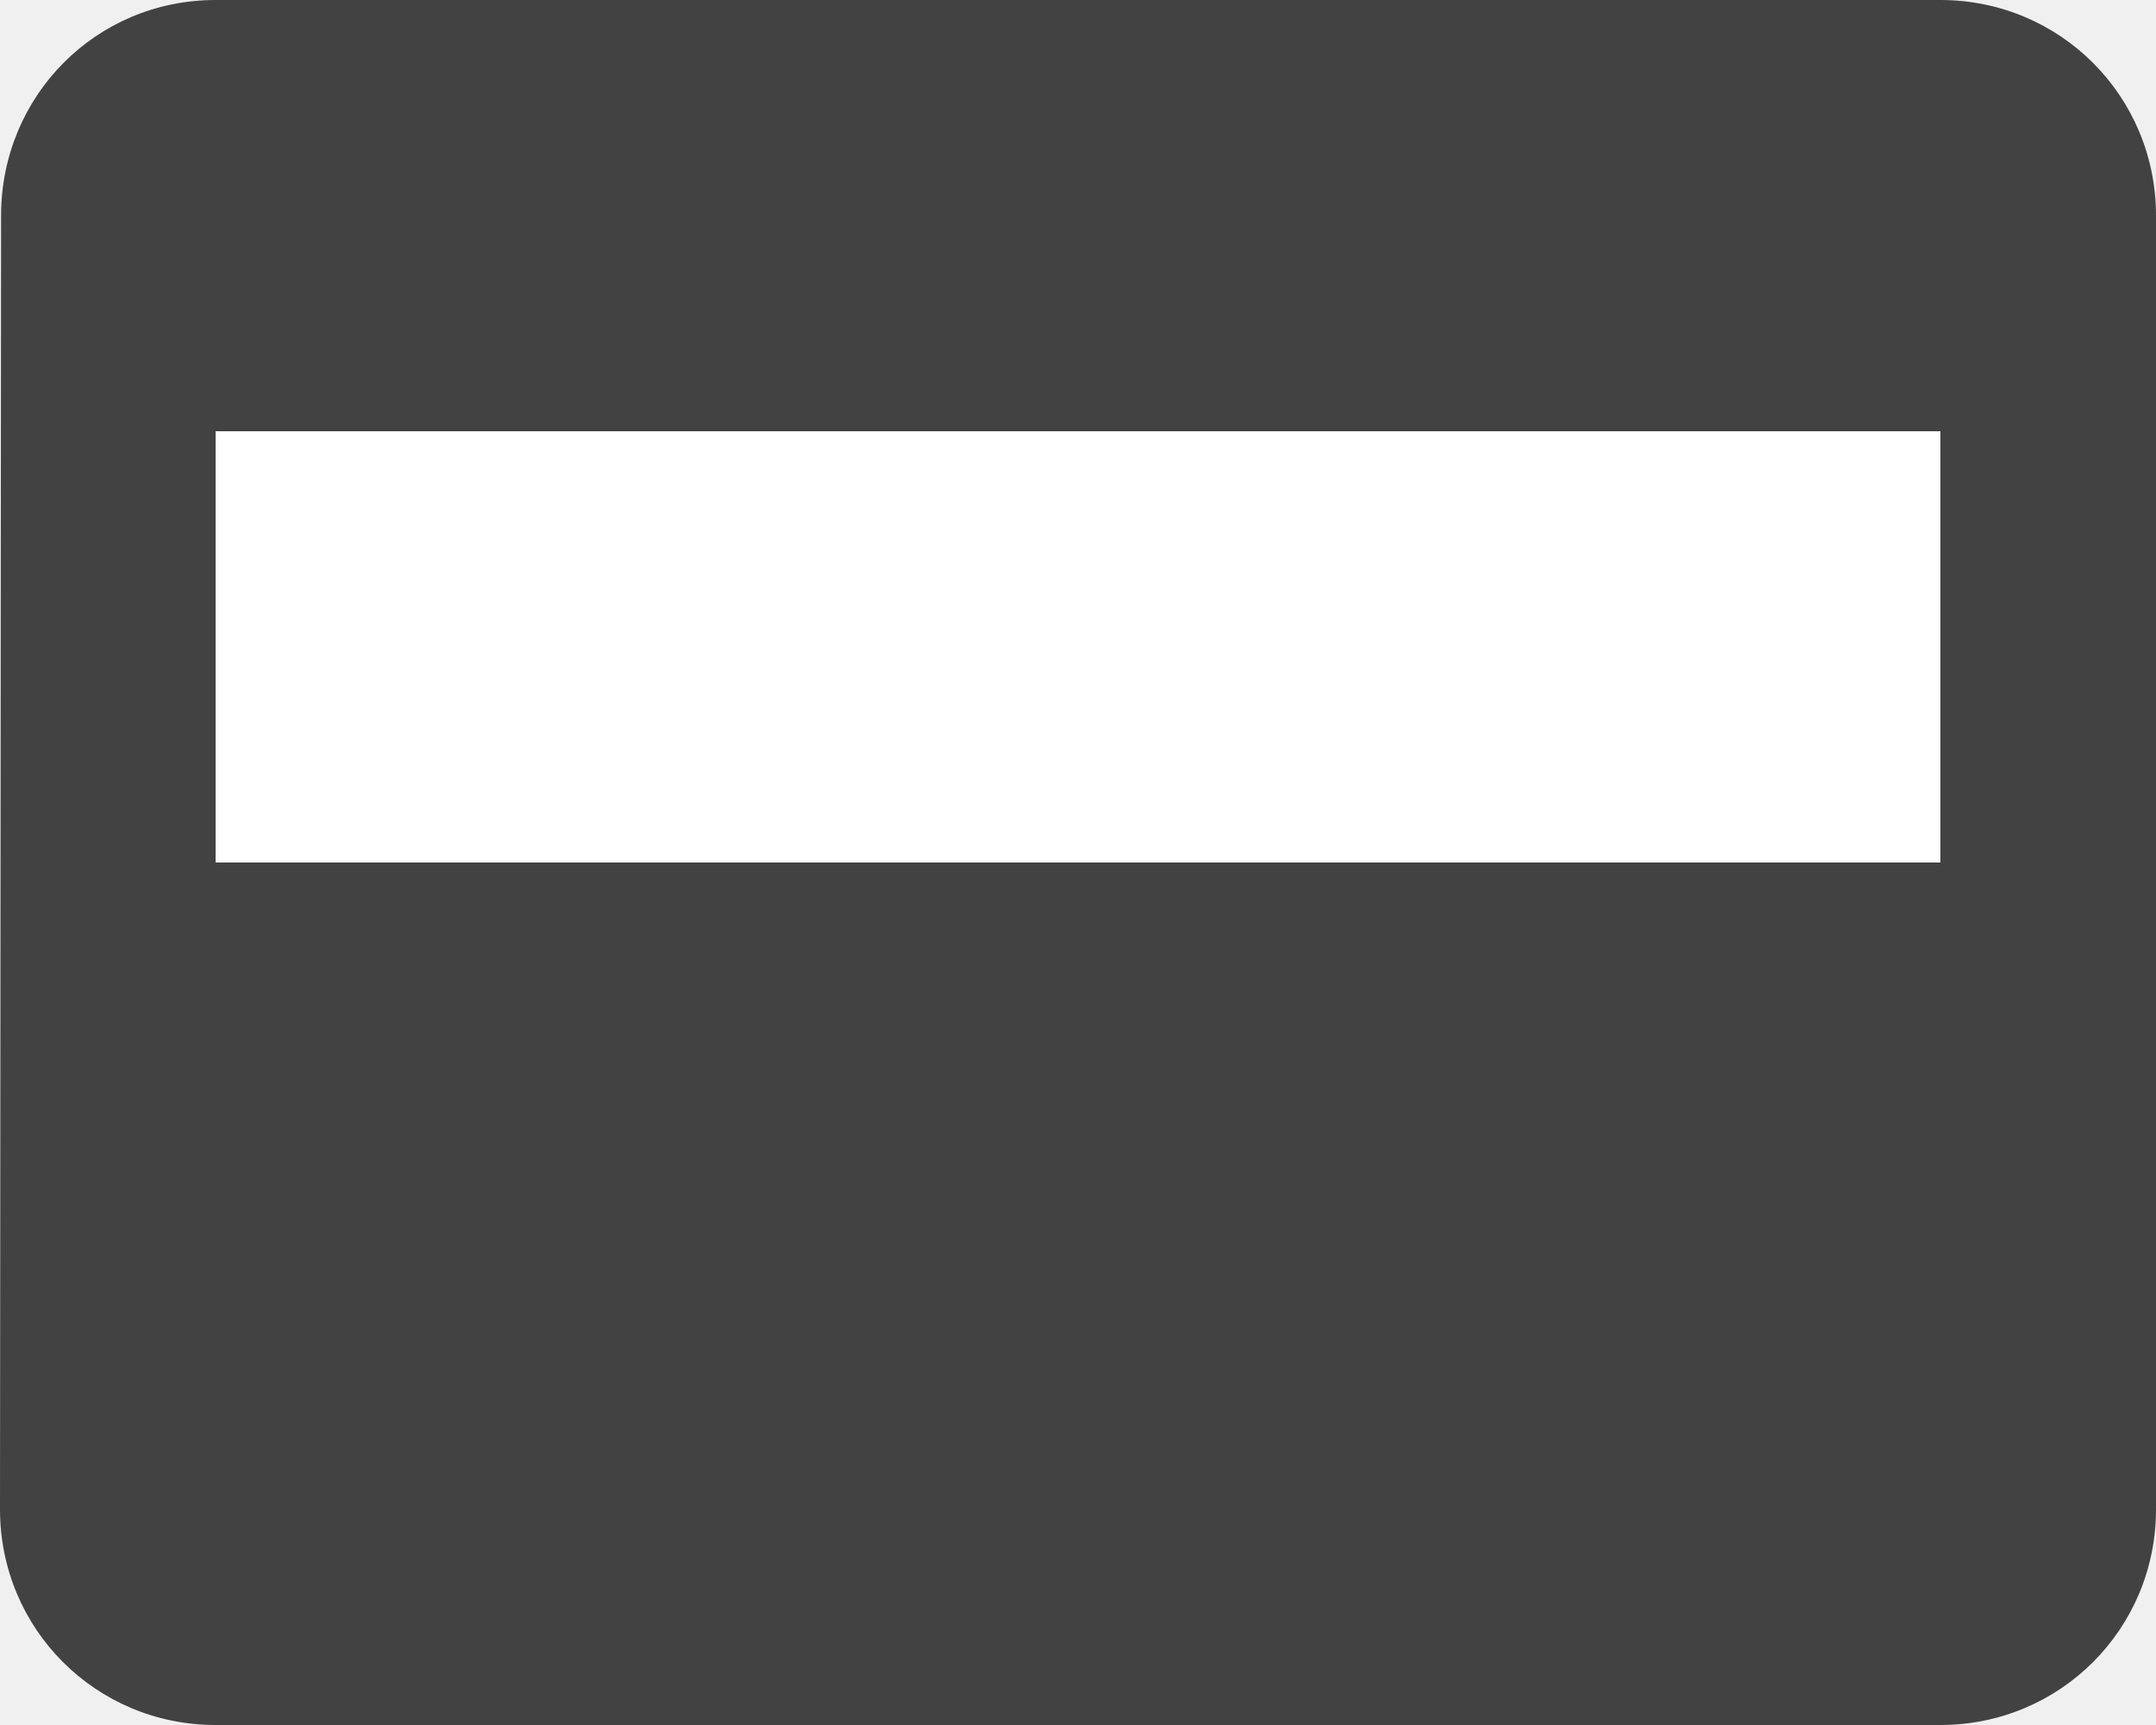
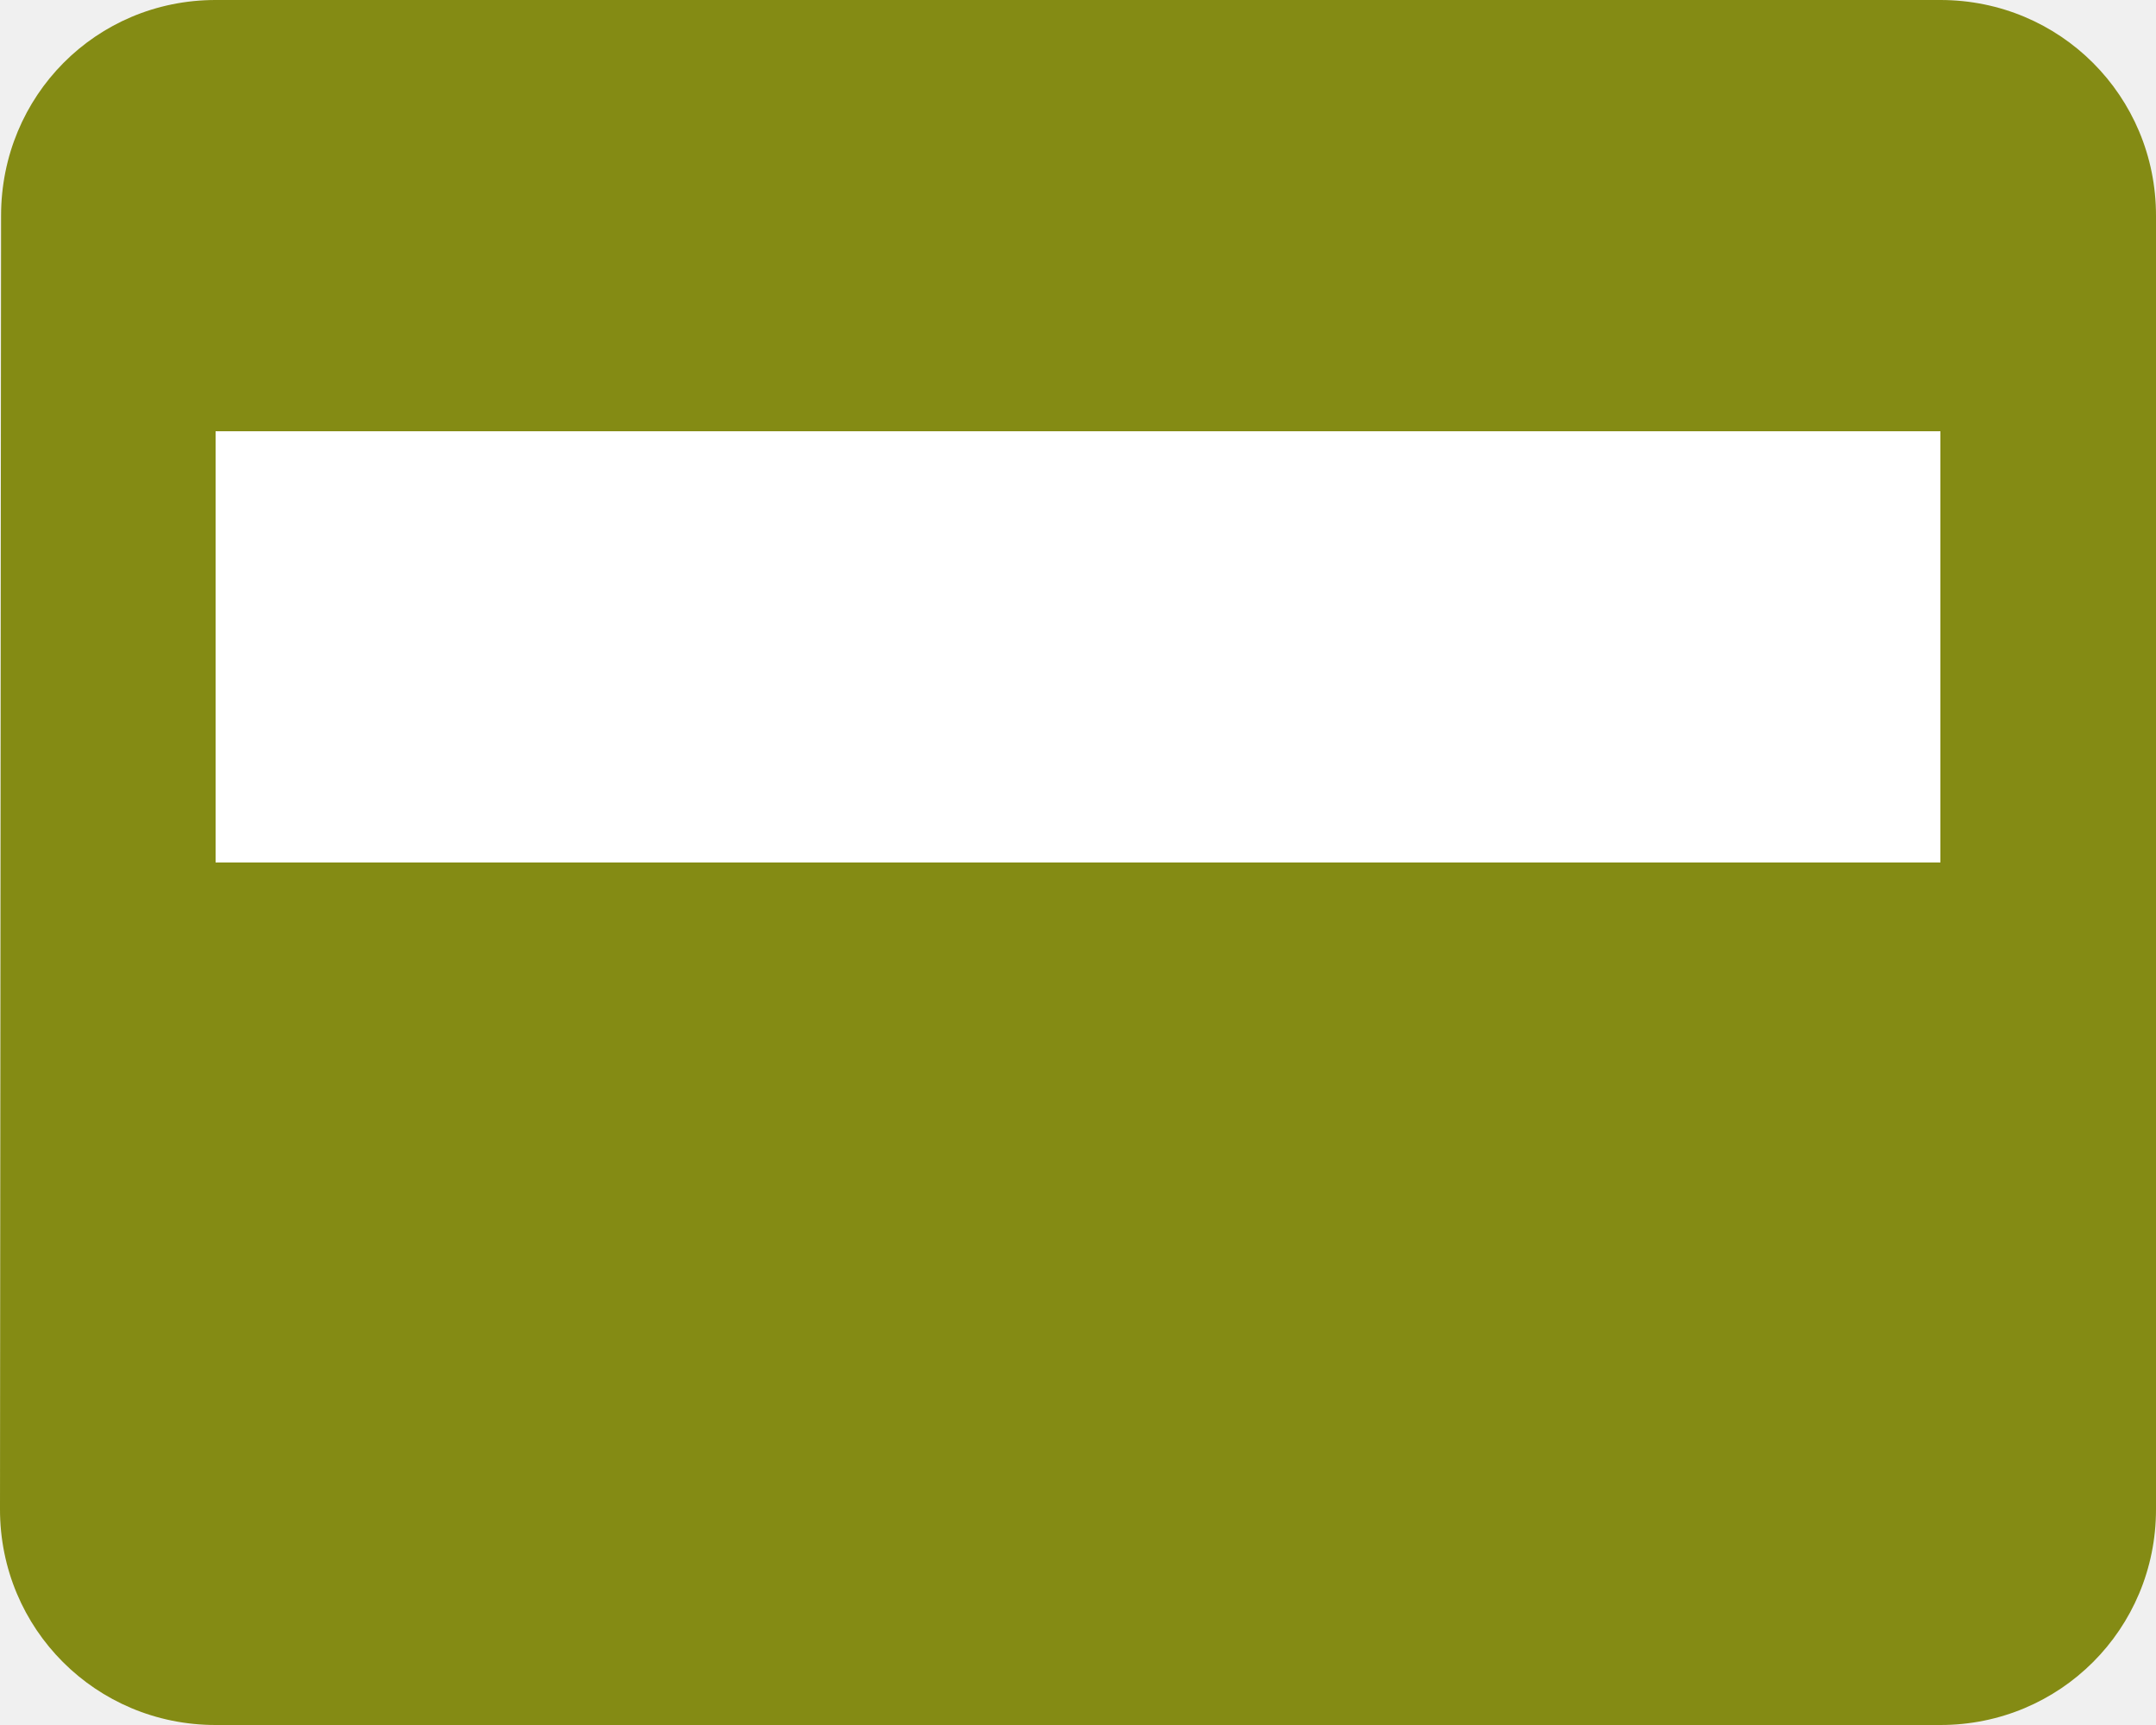
<svg xmlns="http://www.w3.org/2000/svg" width="20px" height="16px" viewBox="0 0 20 16" version="1.1">
  <defs />
  <g id="Current" stroke="none" stroke-width="1" fill="none" fill-rule="evenodd">
    <g id="Event_full" transform="translate(-888, -906)">
      <g id="event-details" transform="translate(886, 458)">
        <g id="price" transform="translate(2, 448)">
          <g id="ic_payment">
            <g id="Icon-24px">
-               <path d="M18,0 L2,0 C0.89,0 0.01,0.89 0.01,2 L0,14 C0,15.11 0.89,16 2,16 L18,16 C19.11,16 20,15.11 20,14 L20,2 C20,0.89 19.11,0 18,0 L18,0 Z" id="Shape" fill="#424242" />
+               <path d="M18,0 L2,0 C0.89,0 0.01,0.89 0.01,2 L0,14 C0,15.11 0.89,16 2,16 L18,16 C19.11,16 20,15.11 20,14 L20,2 C20,0.89 19.11,0 18,0 L18,0 Z" id="Shape" fill="#848B14" />
              <rect id="Rectangle-8" fill="#FFFFFF" x="2" y="4" width="16" height="4" />
            </g>
          </g>
        </g>
      </g>
    </g>
  </g>
</svg>
